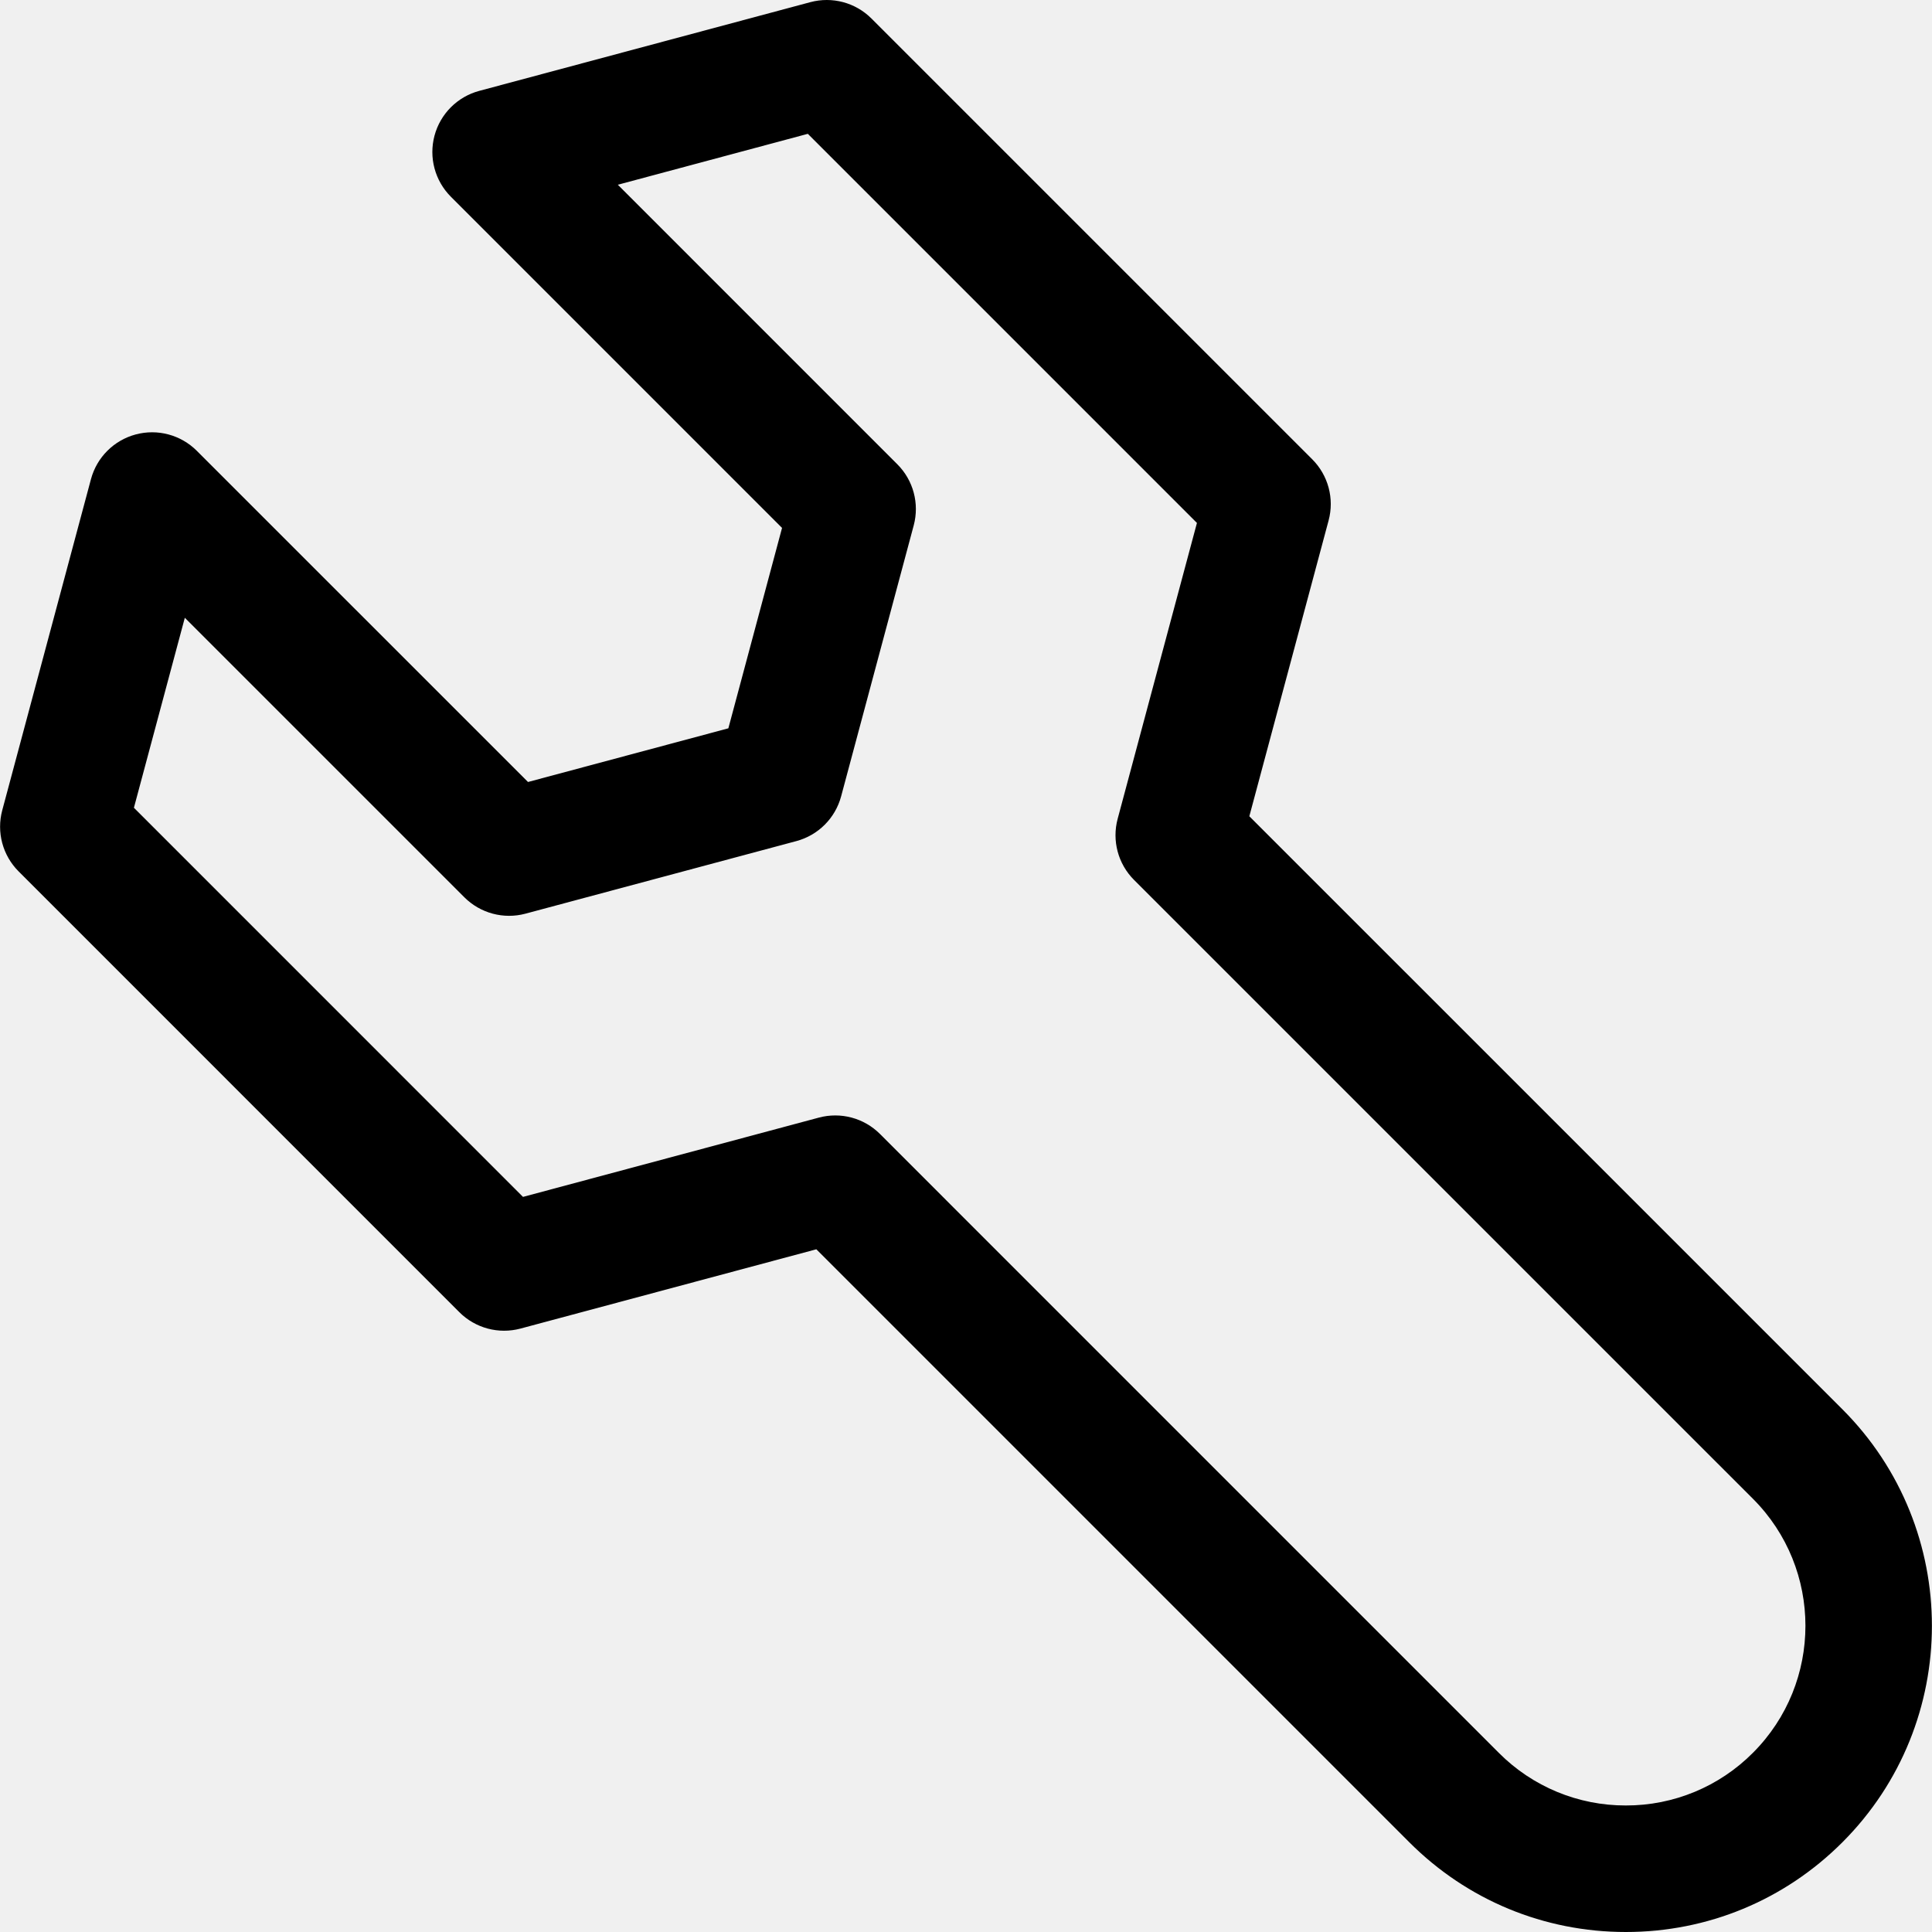
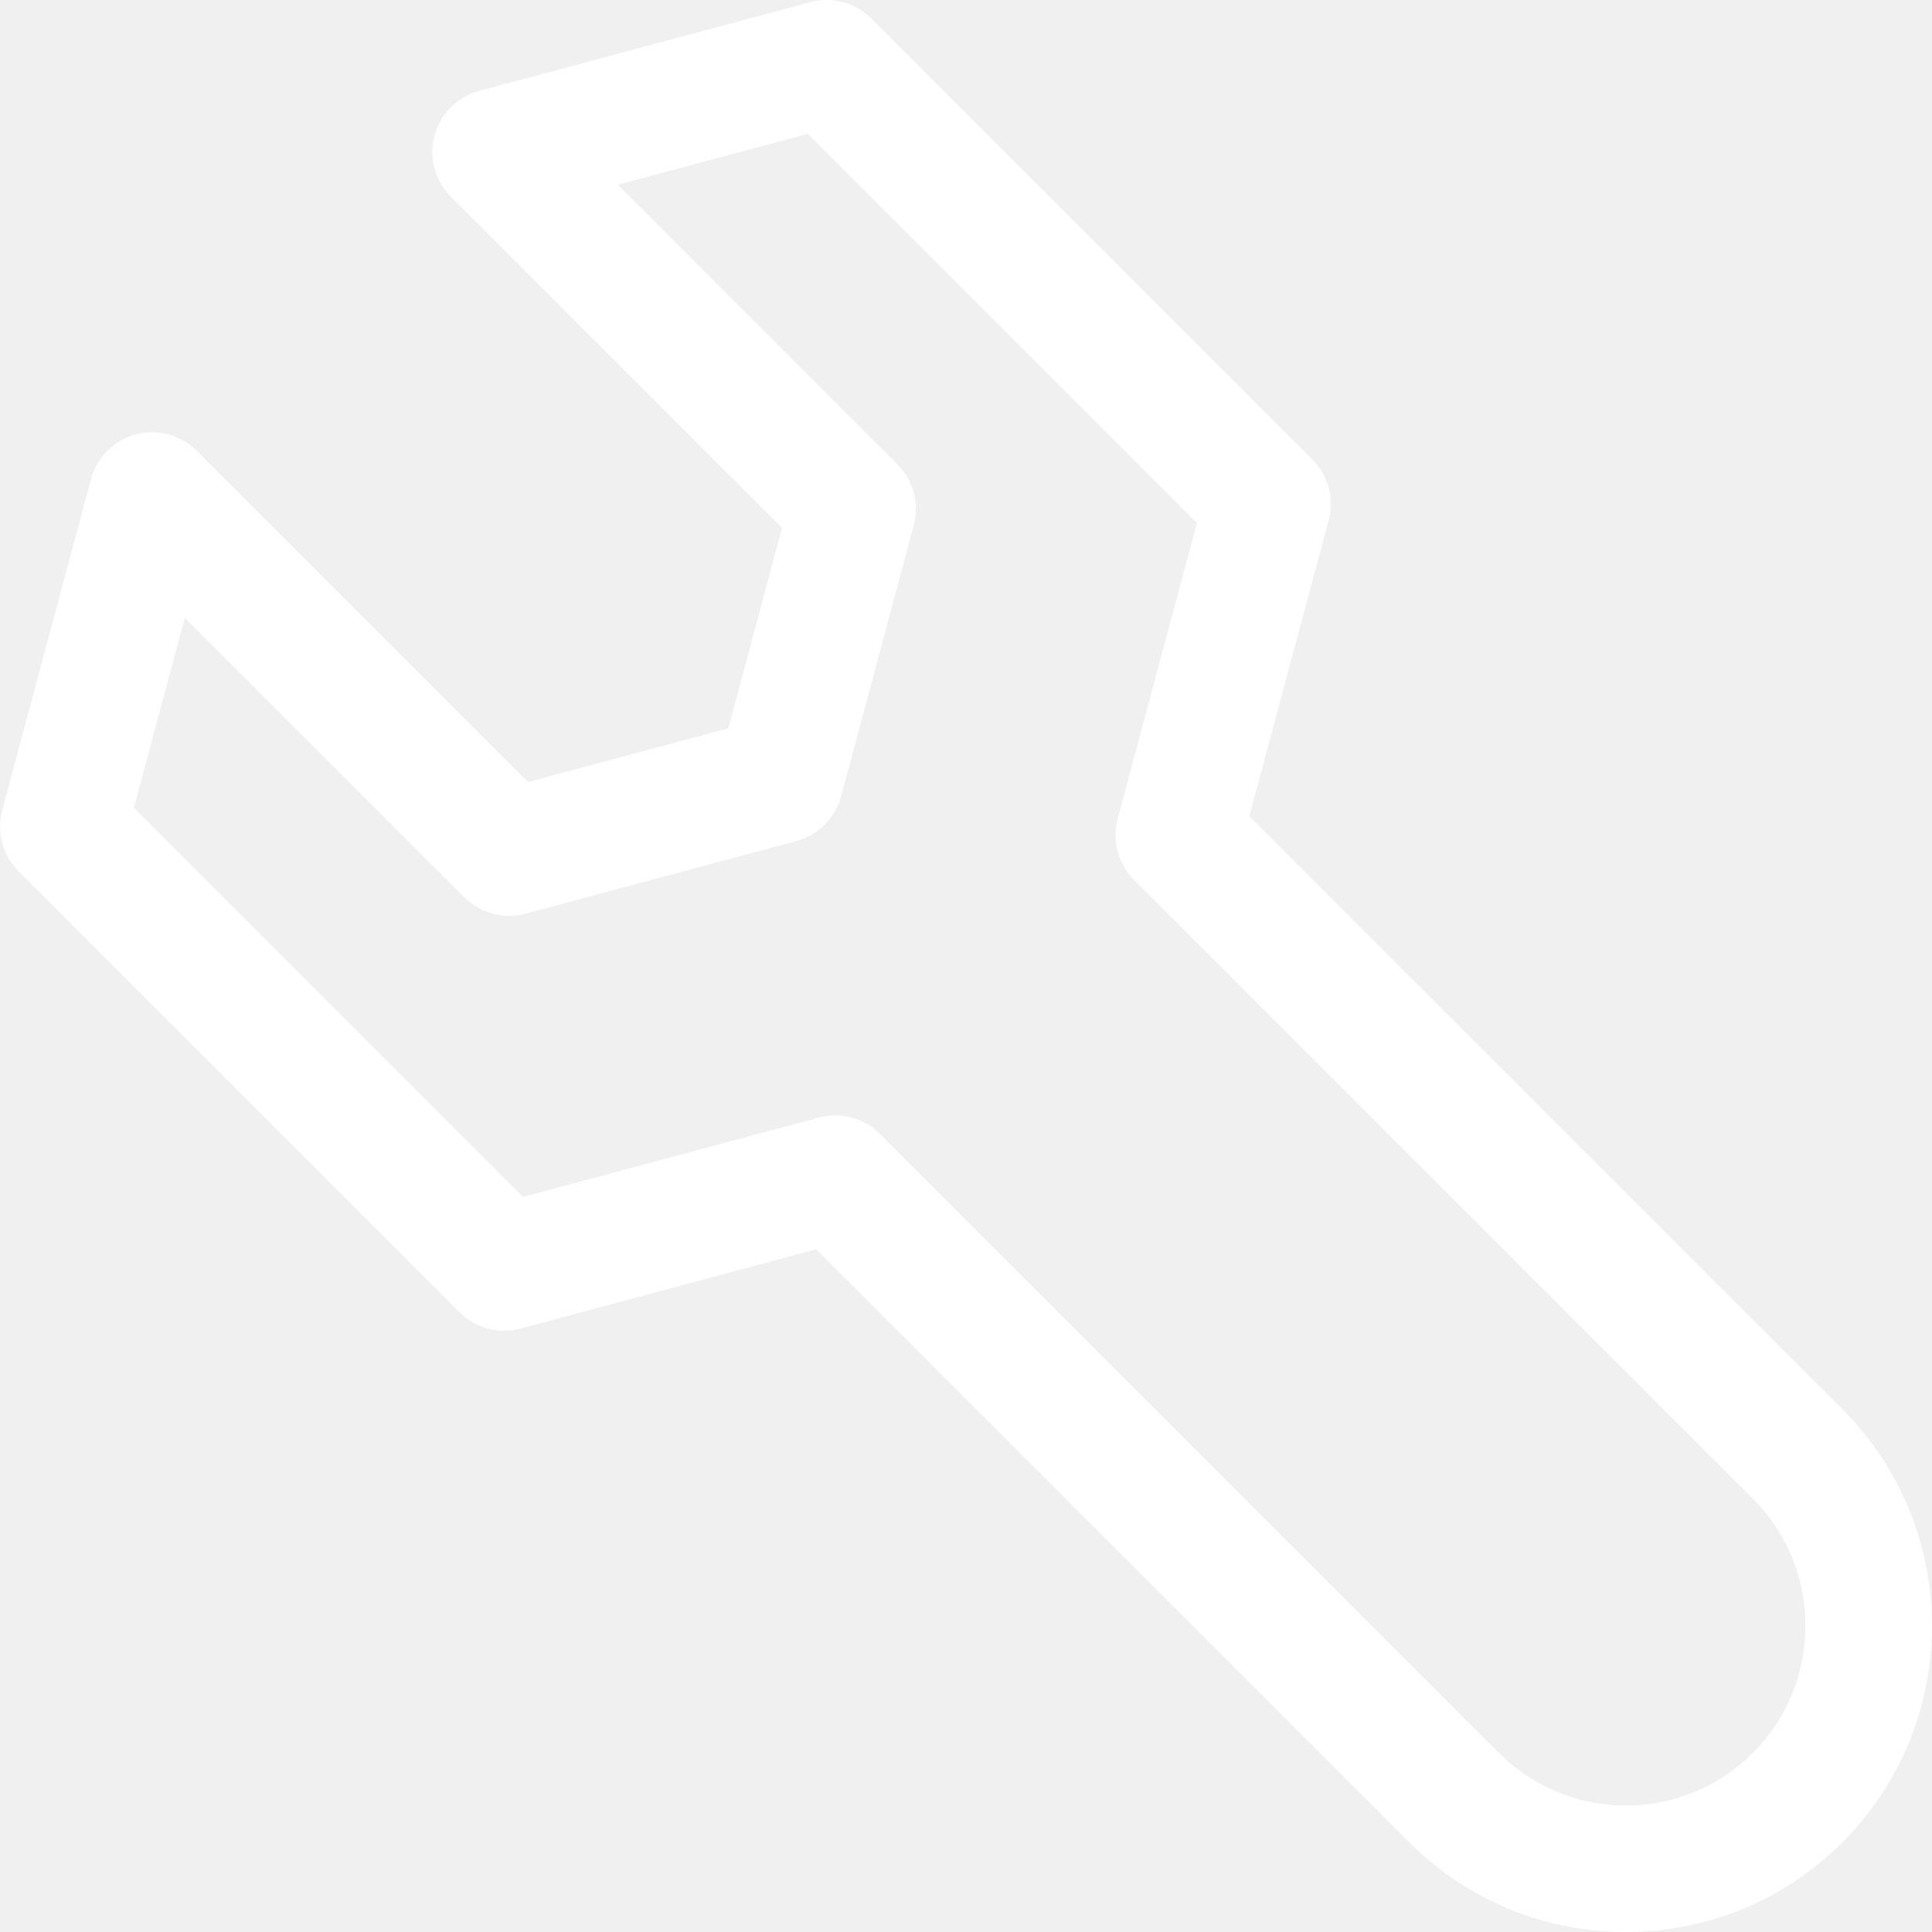
<svg xmlns="http://www.w3.org/2000/svg" width="16" height="16" viewBox="0 0 229.034 229.034">
-   <path d="M218.411 167.068l-70.305-70.301 9.398-35.073a7.504 7.504 0 00-1.94-7.245L103.311 2.197A7.499 7.499 0 0096.066.256L56.812 10.774a7.502 7.502 0 00-3.362 12.548l39.259 39.262-6.364 23.756-23.751 6.363-39.263-39.26a7.498 7.498 0 00-7.245-1.94 7.498 7.498 0 00-5.303 5.303L.266 96.059a7.5 7.5 0 001.941 7.244l52.249 52.255a7.5 7.5 0 007.245 1.941l35.076-9.4 70.302 70.306c6.854 6.854 15.968 10.628 25.662 10.629h.001c9.695 0 18.81-3.776 25.665-10.631 14.153-14.151 14.156-37.178.004-51.335zM207.8 207.795a21.15 21.15 0 01-15.058 6.239h-.002a21.153 21.153 0 01-15.056-6.236l-73.363-73.367a7.5 7.5 0 00-7.245-1.942L62 141.889 15.875 95.758l6.035-22.523 33.139 33.137a7.499 7.499 0 007.244 1.941l32.116-8.604a7.5 7.5 0 005.304-5.304l8.606-32.121a7.5 7.5 0 00-1.941-7.244L73.242 21.901l22.524-6.036 46.128 46.129-9.398 35.073a7.5 7.5 0 001.941 7.245l73.365 73.361c8.305 8.307 8.304 21.819-.002 30.122z" fill="#000" />
+   <path d="M218.411 167.068l-70.305-70.301 9.398-35.073a7.504 7.504 0 00-1.94-7.245L103.311 2.197A7.499 7.499 0 0096.066.256L56.812 10.774a7.502 7.502 0 00-3.362 12.548l39.259 39.262-6.364 23.756-23.751 6.363-39.263-39.26a7.498 7.498 0 00-7.245-1.94 7.498 7.498 0 00-5.303 5.303L.266 96.059a7.5 7.5 0 001.941 7.244l52.249 52.255a7.5 7.5 0 007.245 1.941l35.076-9.4 70.302 70.306c6.854 6.854 15.968 10.628 25.662 10.629h.001c9.695 0 18.81-3.776 25.665-10.631 14.153-14.151 14.156-37.178.004-51.335zM207.8 207.795a21.15 21.15 0 01-15.058 6.239h-.002a21.153 21.153 0 01-15.056-6.236l-73.363-73.367a7.5 7.5 0 00-7.245-1.942L62 141.889 15.875 95.758l6.035-22.523 33.139 33.137a7.499 7.499 0 007.244 1.941l32.116-8.604a7.5 7.5 0 005.304-5.304l8.606-32.121a7.5 7.5 0 00-1.941-7.244L73.242 21.901l22.524-6.036 46.128 46.129-9.398 35.073a7.5 7.5 0 001.941 7.245l73.365 73.361c8.305 8.307 8.304 21.819-.002 30.122z" fill="#fff" />
</svg>
